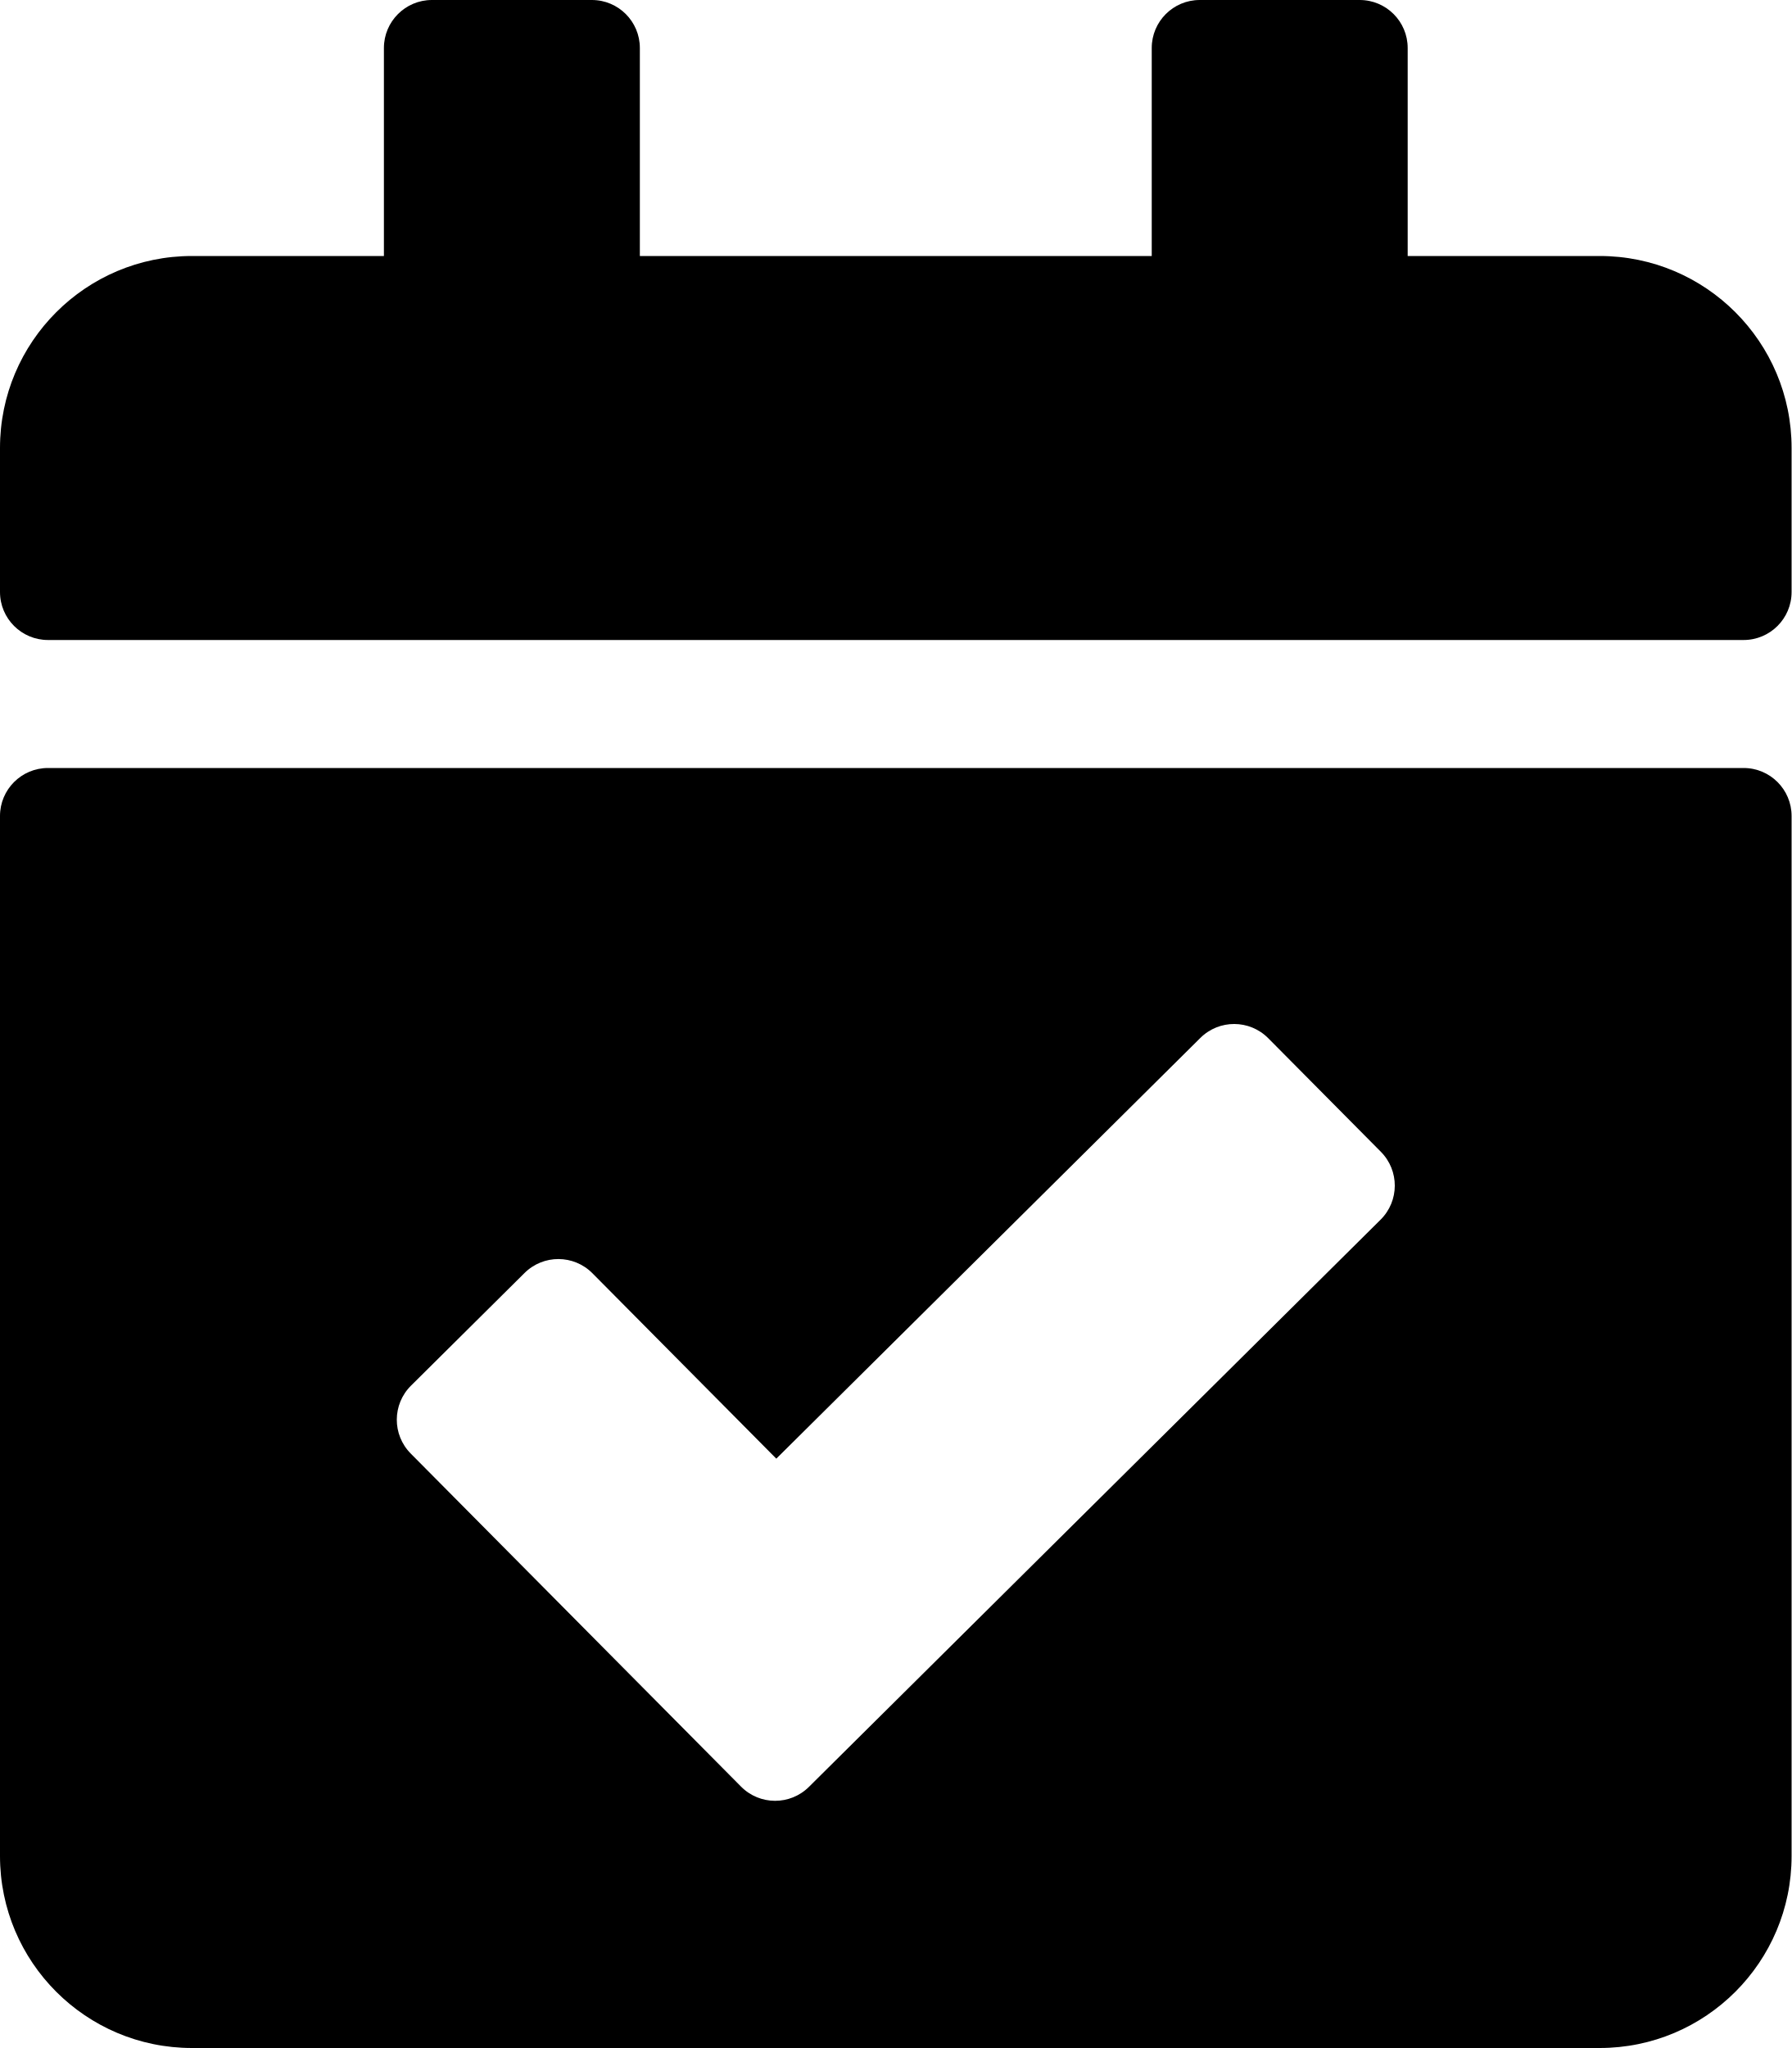
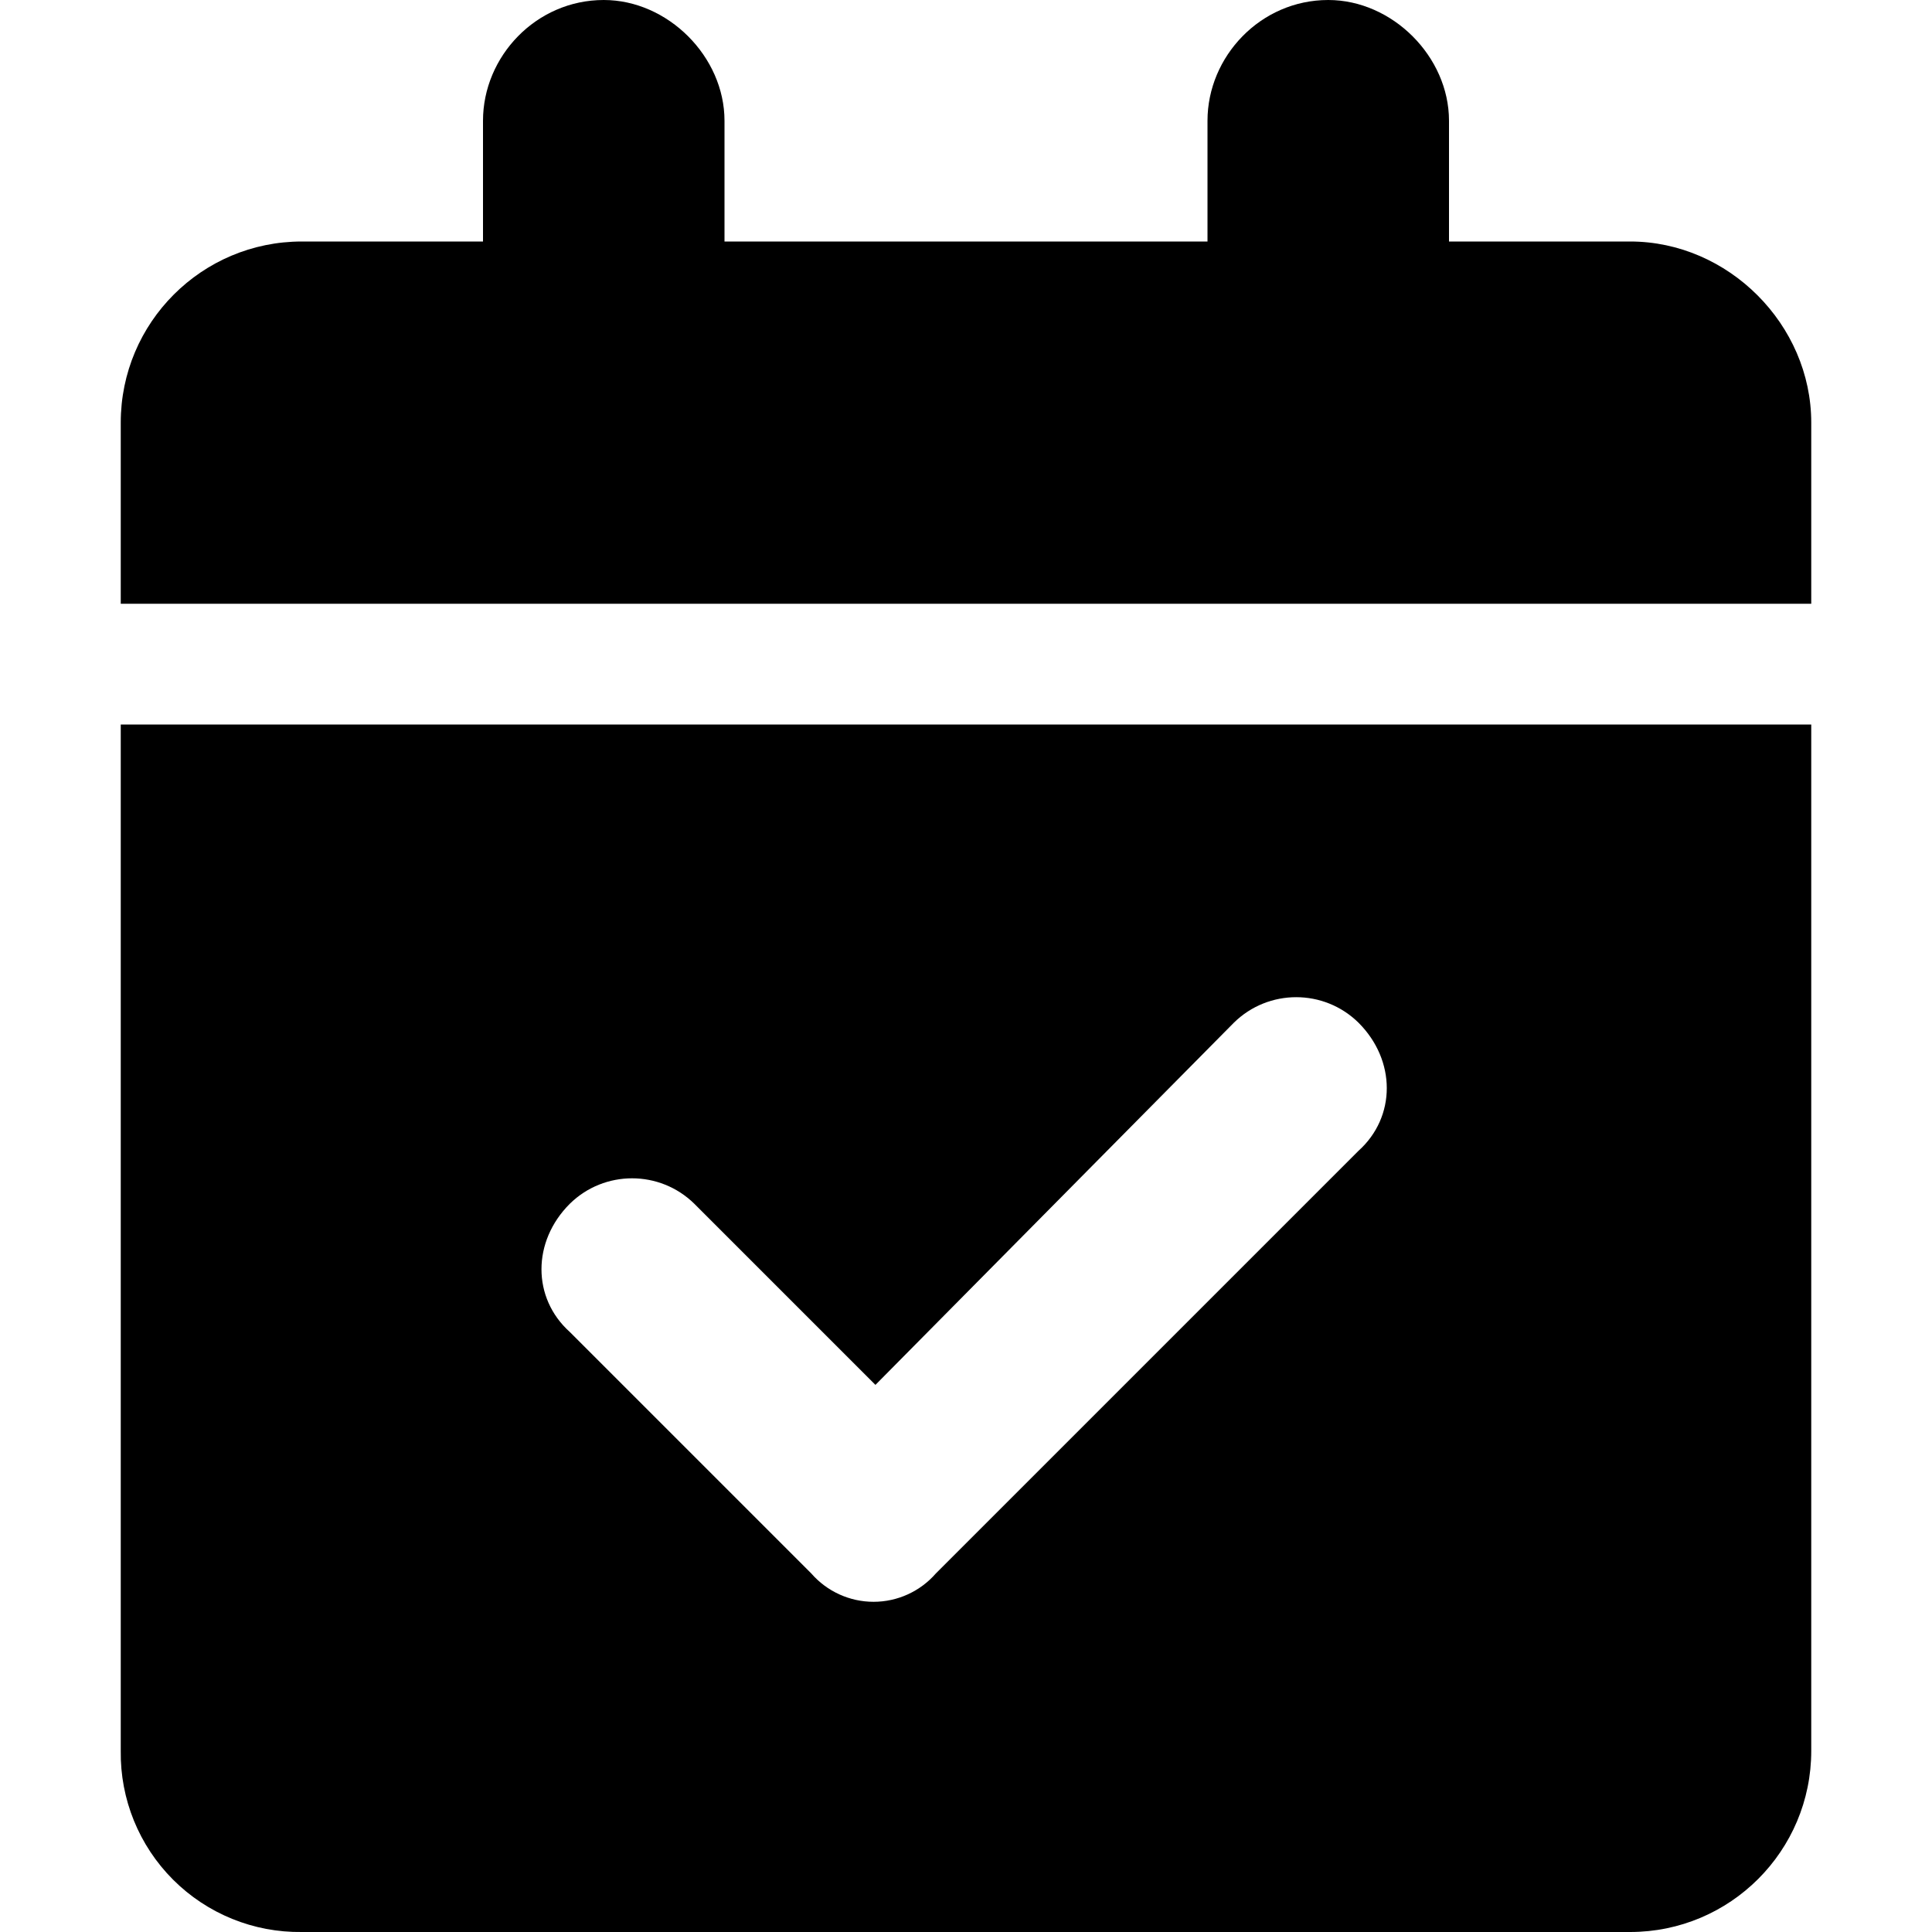
- <svg xmlns="http://www.w3.org/2000/svg" id="icon-calendar-check" viewBox="0 0 448 512">
-   <path d="M436 160H12c-6.627 0-12-5.373-12-12v-36c0-26.51 21.49-48 48-48h48V12c0-6.627 5.373-12 12-12h40c6.627 0 12 5.373 12 12v52h128V12c0-6.627 5.373-12 12-12h40c6.627 0 12 5.373 12 12v52h48c26.51 0 48 21.49 48 48v36c0 6.627-5.373 12-12 12zM12 192h424c6.627 0 12 5.373 12 12v260c0 26.51-21.49 48-48 48H48c-26.51 0-48-21.49-48-48V204c0-6.627 5.373-12 12-12zm333.296 95.947l-28.169-28.398c-4.667-4.705-12.265-4.736-16.97-.068L194.12 364.665l-45.98-46.352c-4.667-4.705-12.266-4.736-16.971-.068l-28.397 28.17c-4.705 4.667-4.736 12.265-.068 16.97l82.601 83.269c4.667 4.705 12.265 4.736 16.97.068l142.953-141.805c4.705-4.667 4.736-12.265.068-16.97z" />
+ <svg xmlns="http://www.w3.org/2000/svg" id="icon-calendar-check" viewBox="0 0 16 16">
+   <path d="M6 1v1h4V1c0-.531.438-1 1-1 .531 0 1 .469 1 1v1h1.5c.813 0 1.5.688 1.5 1.5V5H1V3.5A1.5 1.5 0 0 1 2.5 2H4V1c0-.531.438-1 1-1 .531 0 1 .469 1 1ZM1 6h14v8.5a1.5 1.5 0 0 1-1.5 1.5h-11A1.48 1.48 0 0 1 1 14.5V6Zm10.25 3.531c.313-.281.313-.75 0-1.062a.736.736 0 0 0-1.031 0l-2.969 3-1.5-1.5a.736.736 0 0 0-1.031 0c-.313.312-.313.781 0 1.062l2 2a.684.684 0 0 0 1.031 0l3.5-3.5Z" />
</svg>
